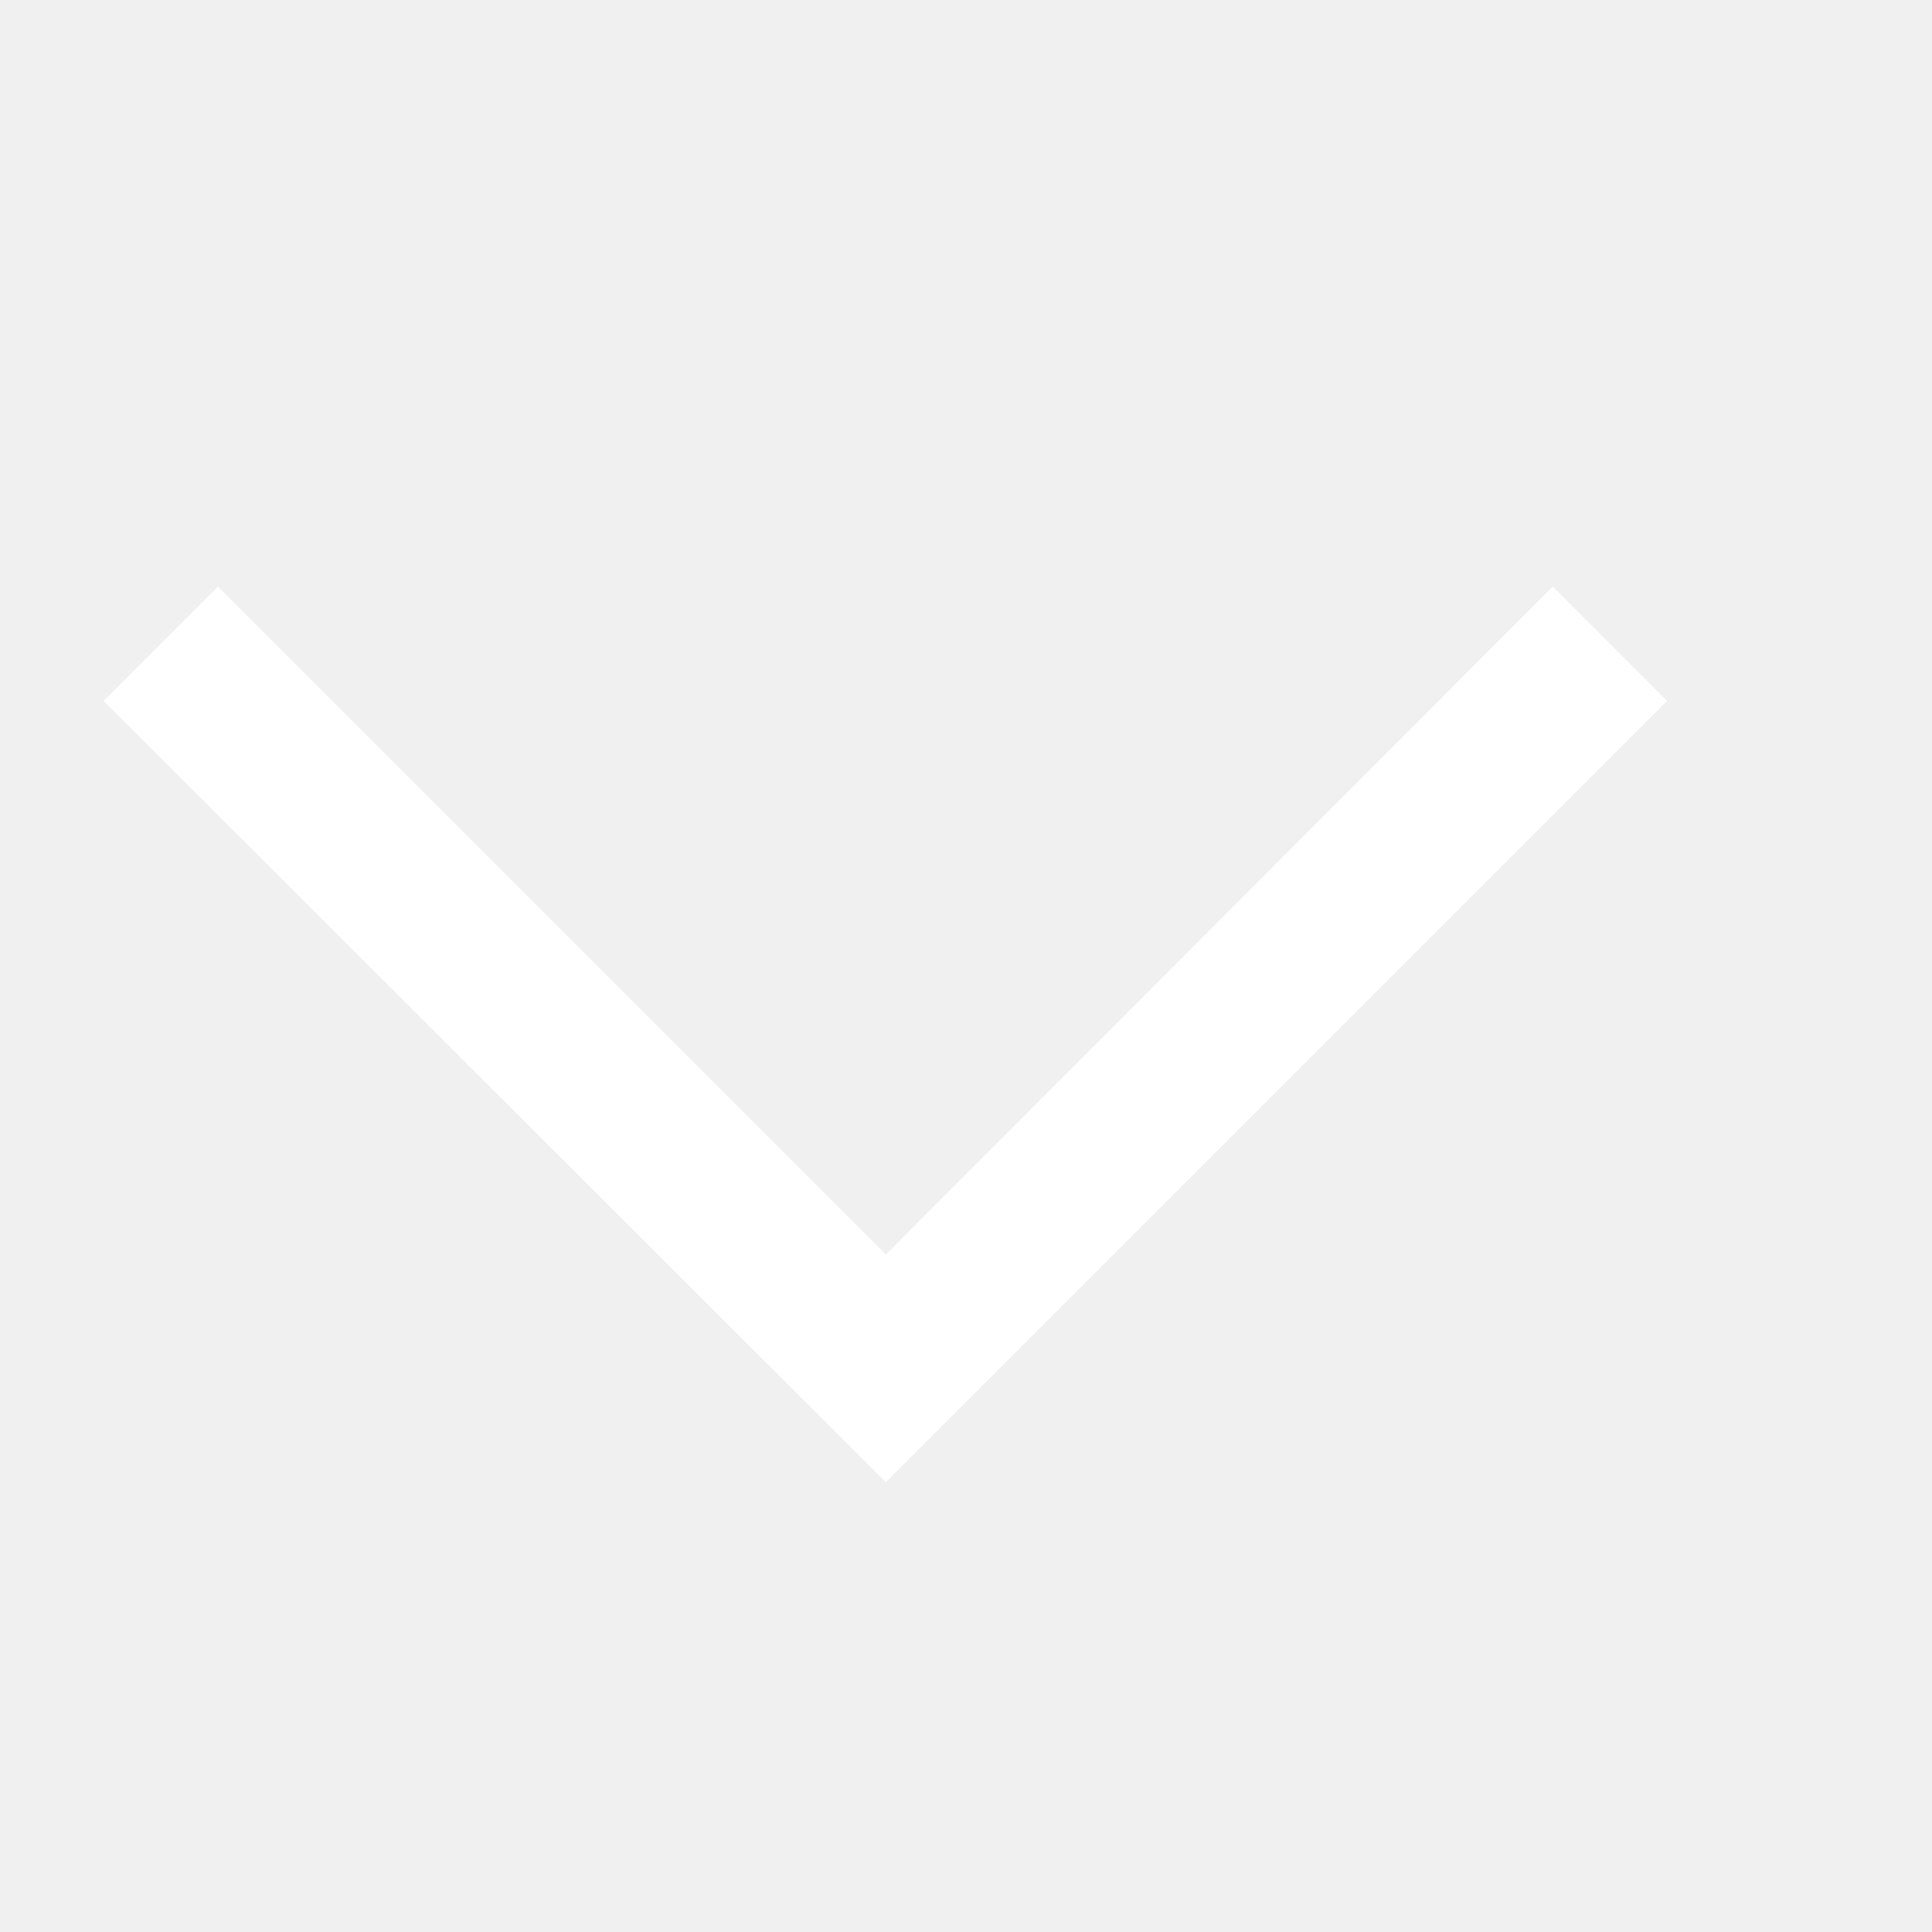
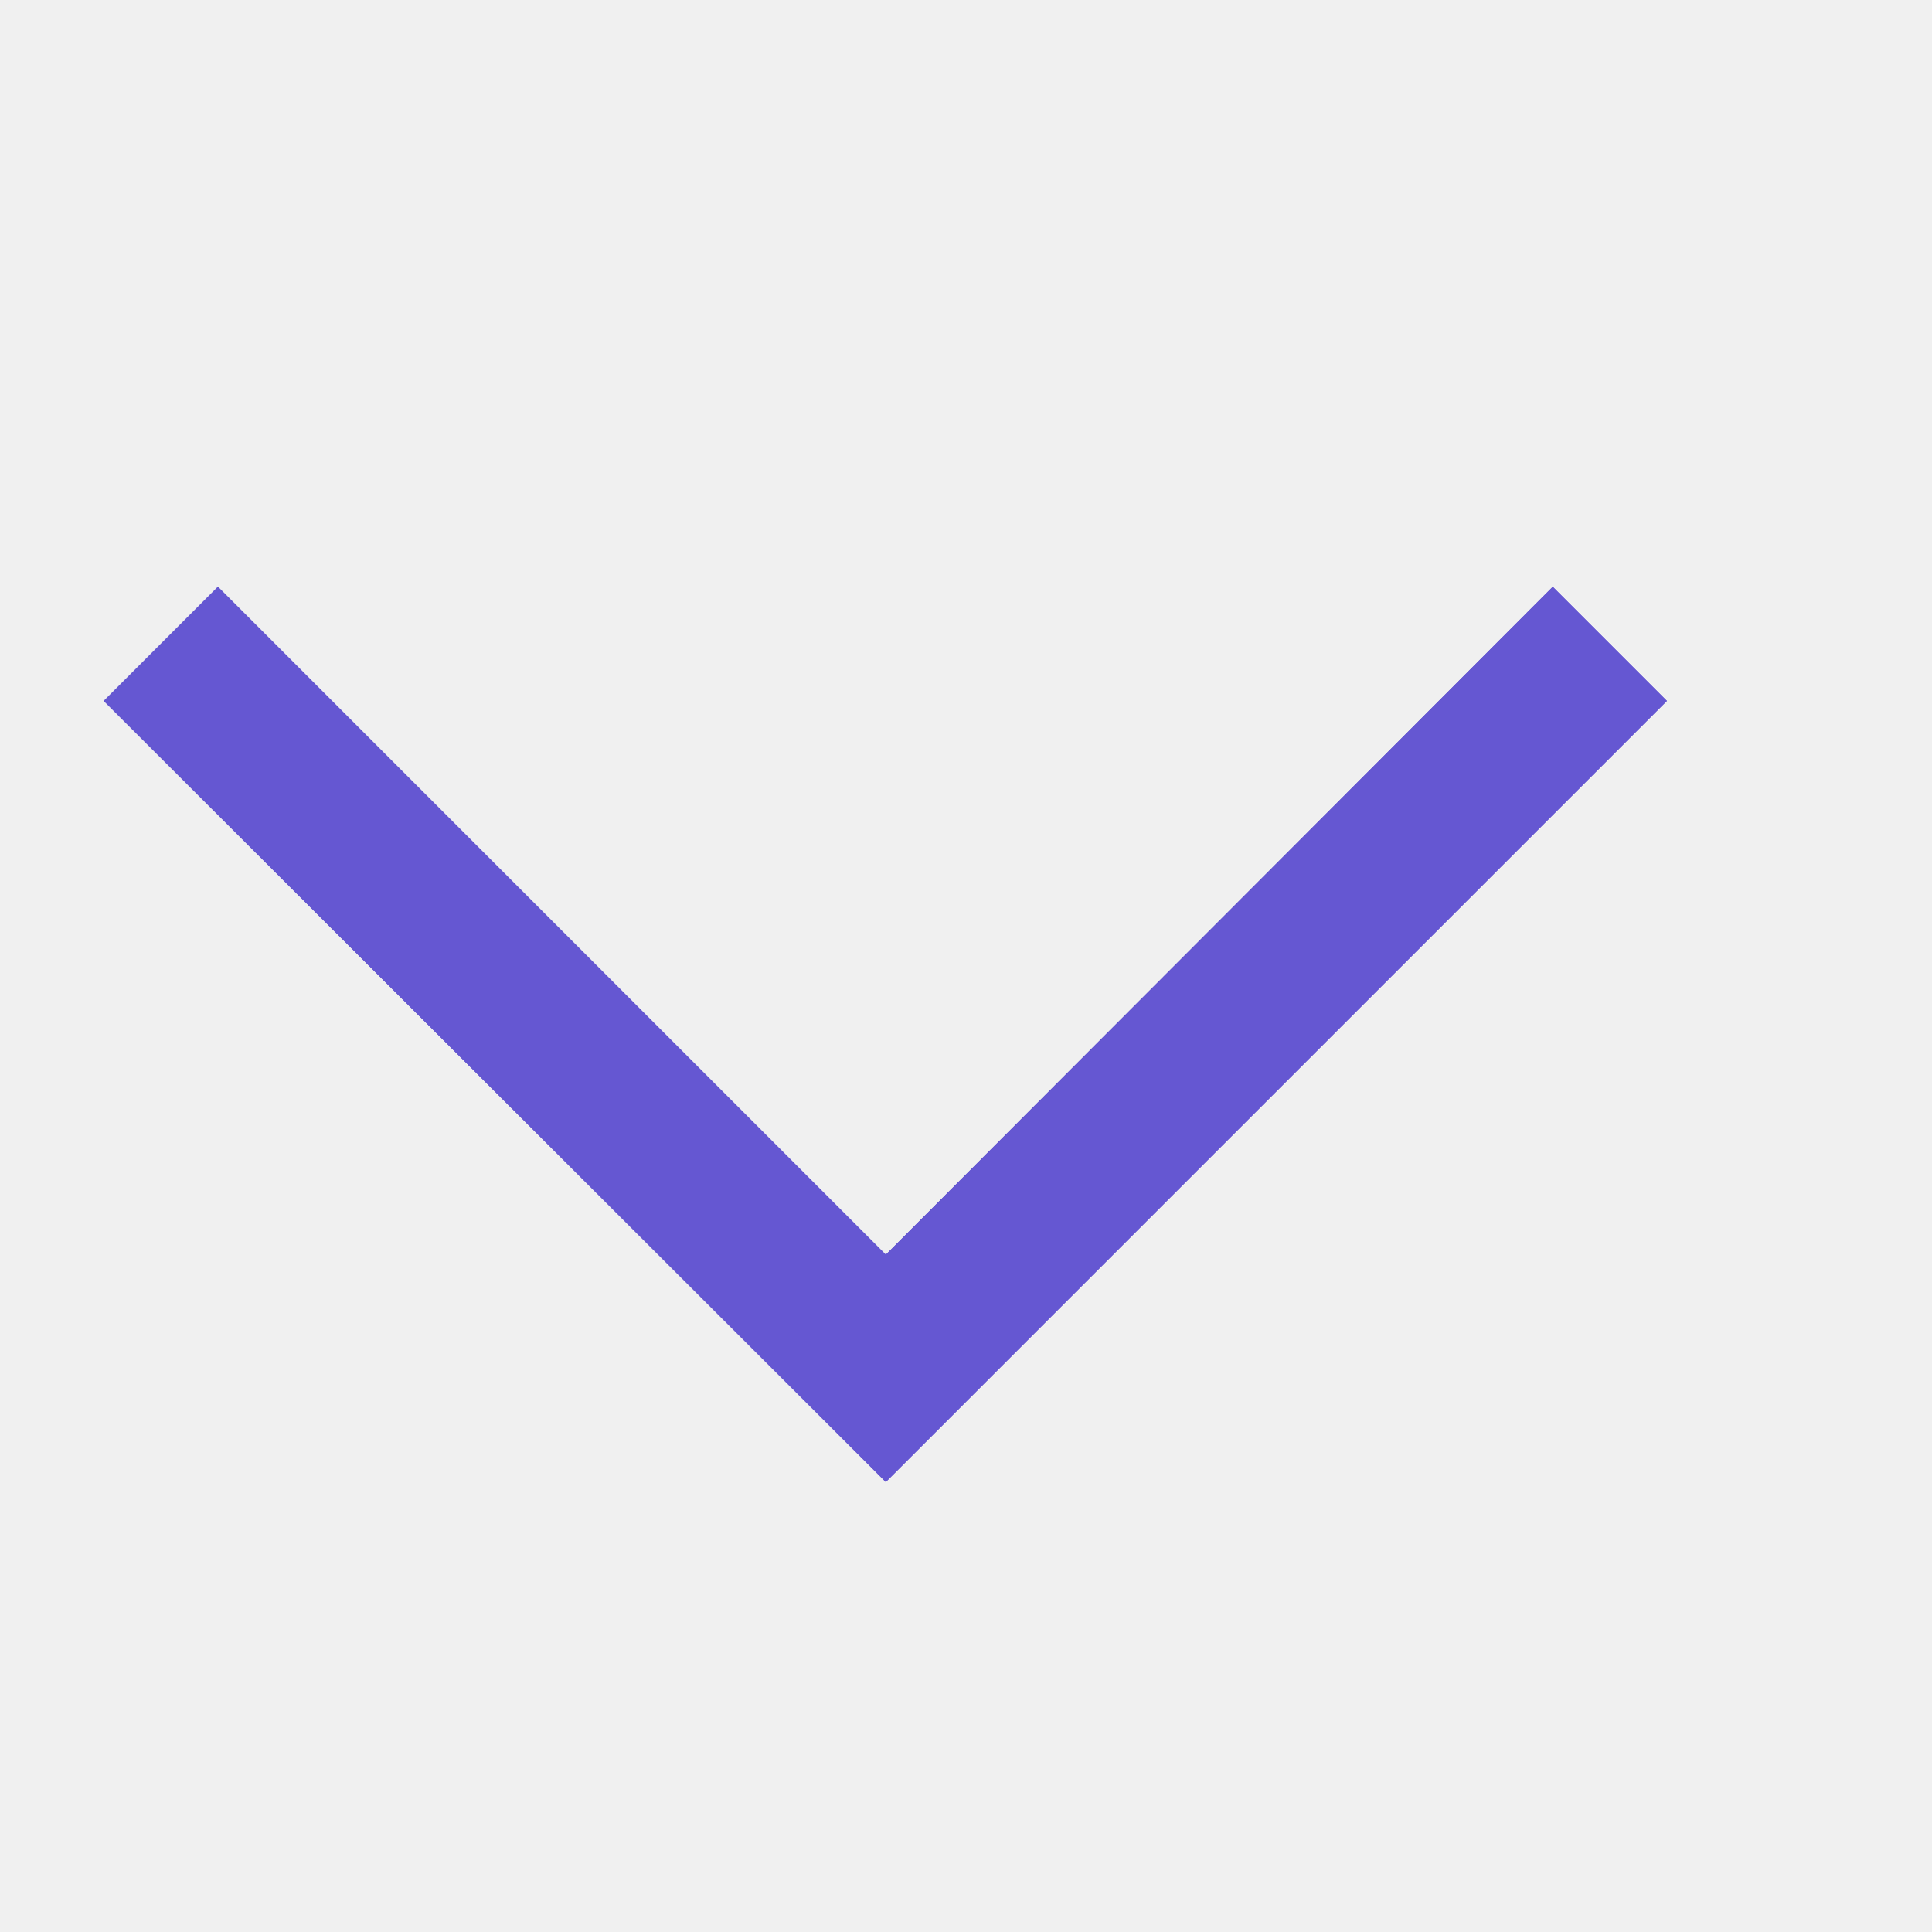
- <svg xmlns="http://www.w3.org/2000/svg" height="12px" width="12px" viewBox="0,0,2048,2048" fill="#ffffff" focusable="false">
+ <svg xmlns="http://www.w3.org/2000/svg" height="12px" width="12px" viewBox="0,0,2048,2048" fill="#6557d2" focusable="false">
  <path type="path" d="M 939 1571 l -829 -828 l 121 -121 l 708 708 l 707 -708 l 121 121" />
  <path type="path" d="M 939 1571 l -829 -828 l 121 -121 l 708 708 l 707 -708 l 121 121" />
</svg>
